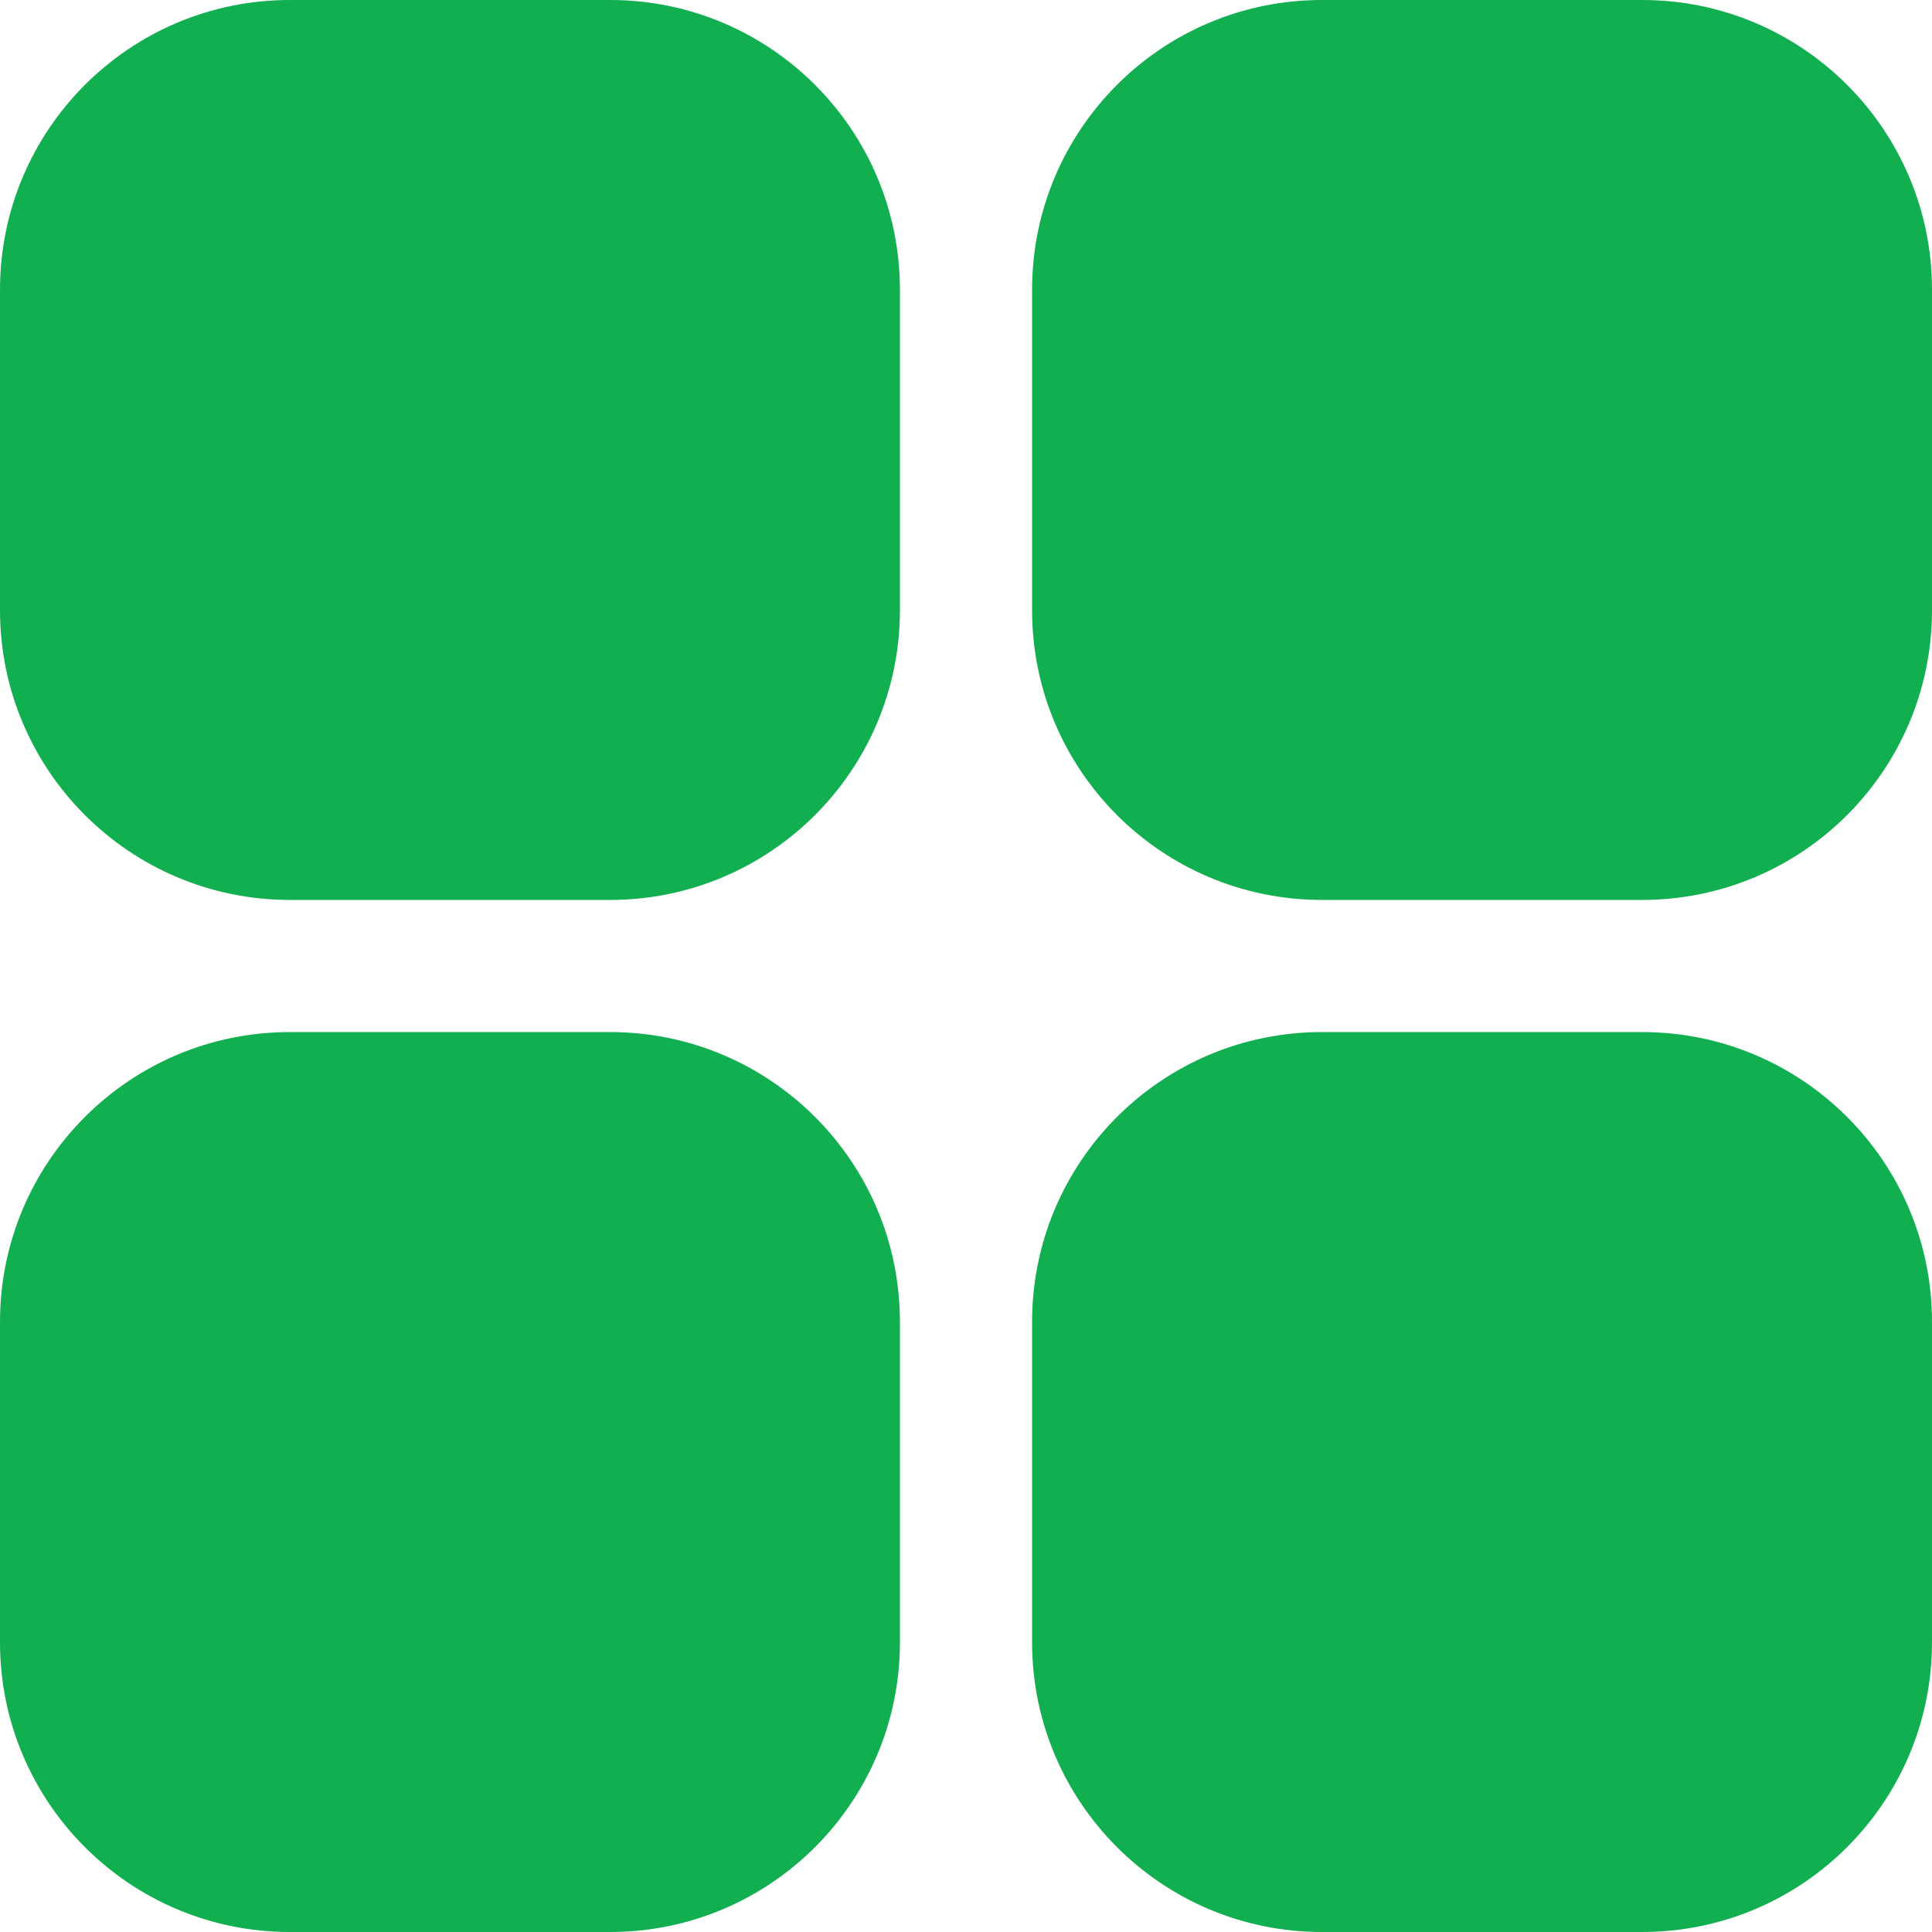
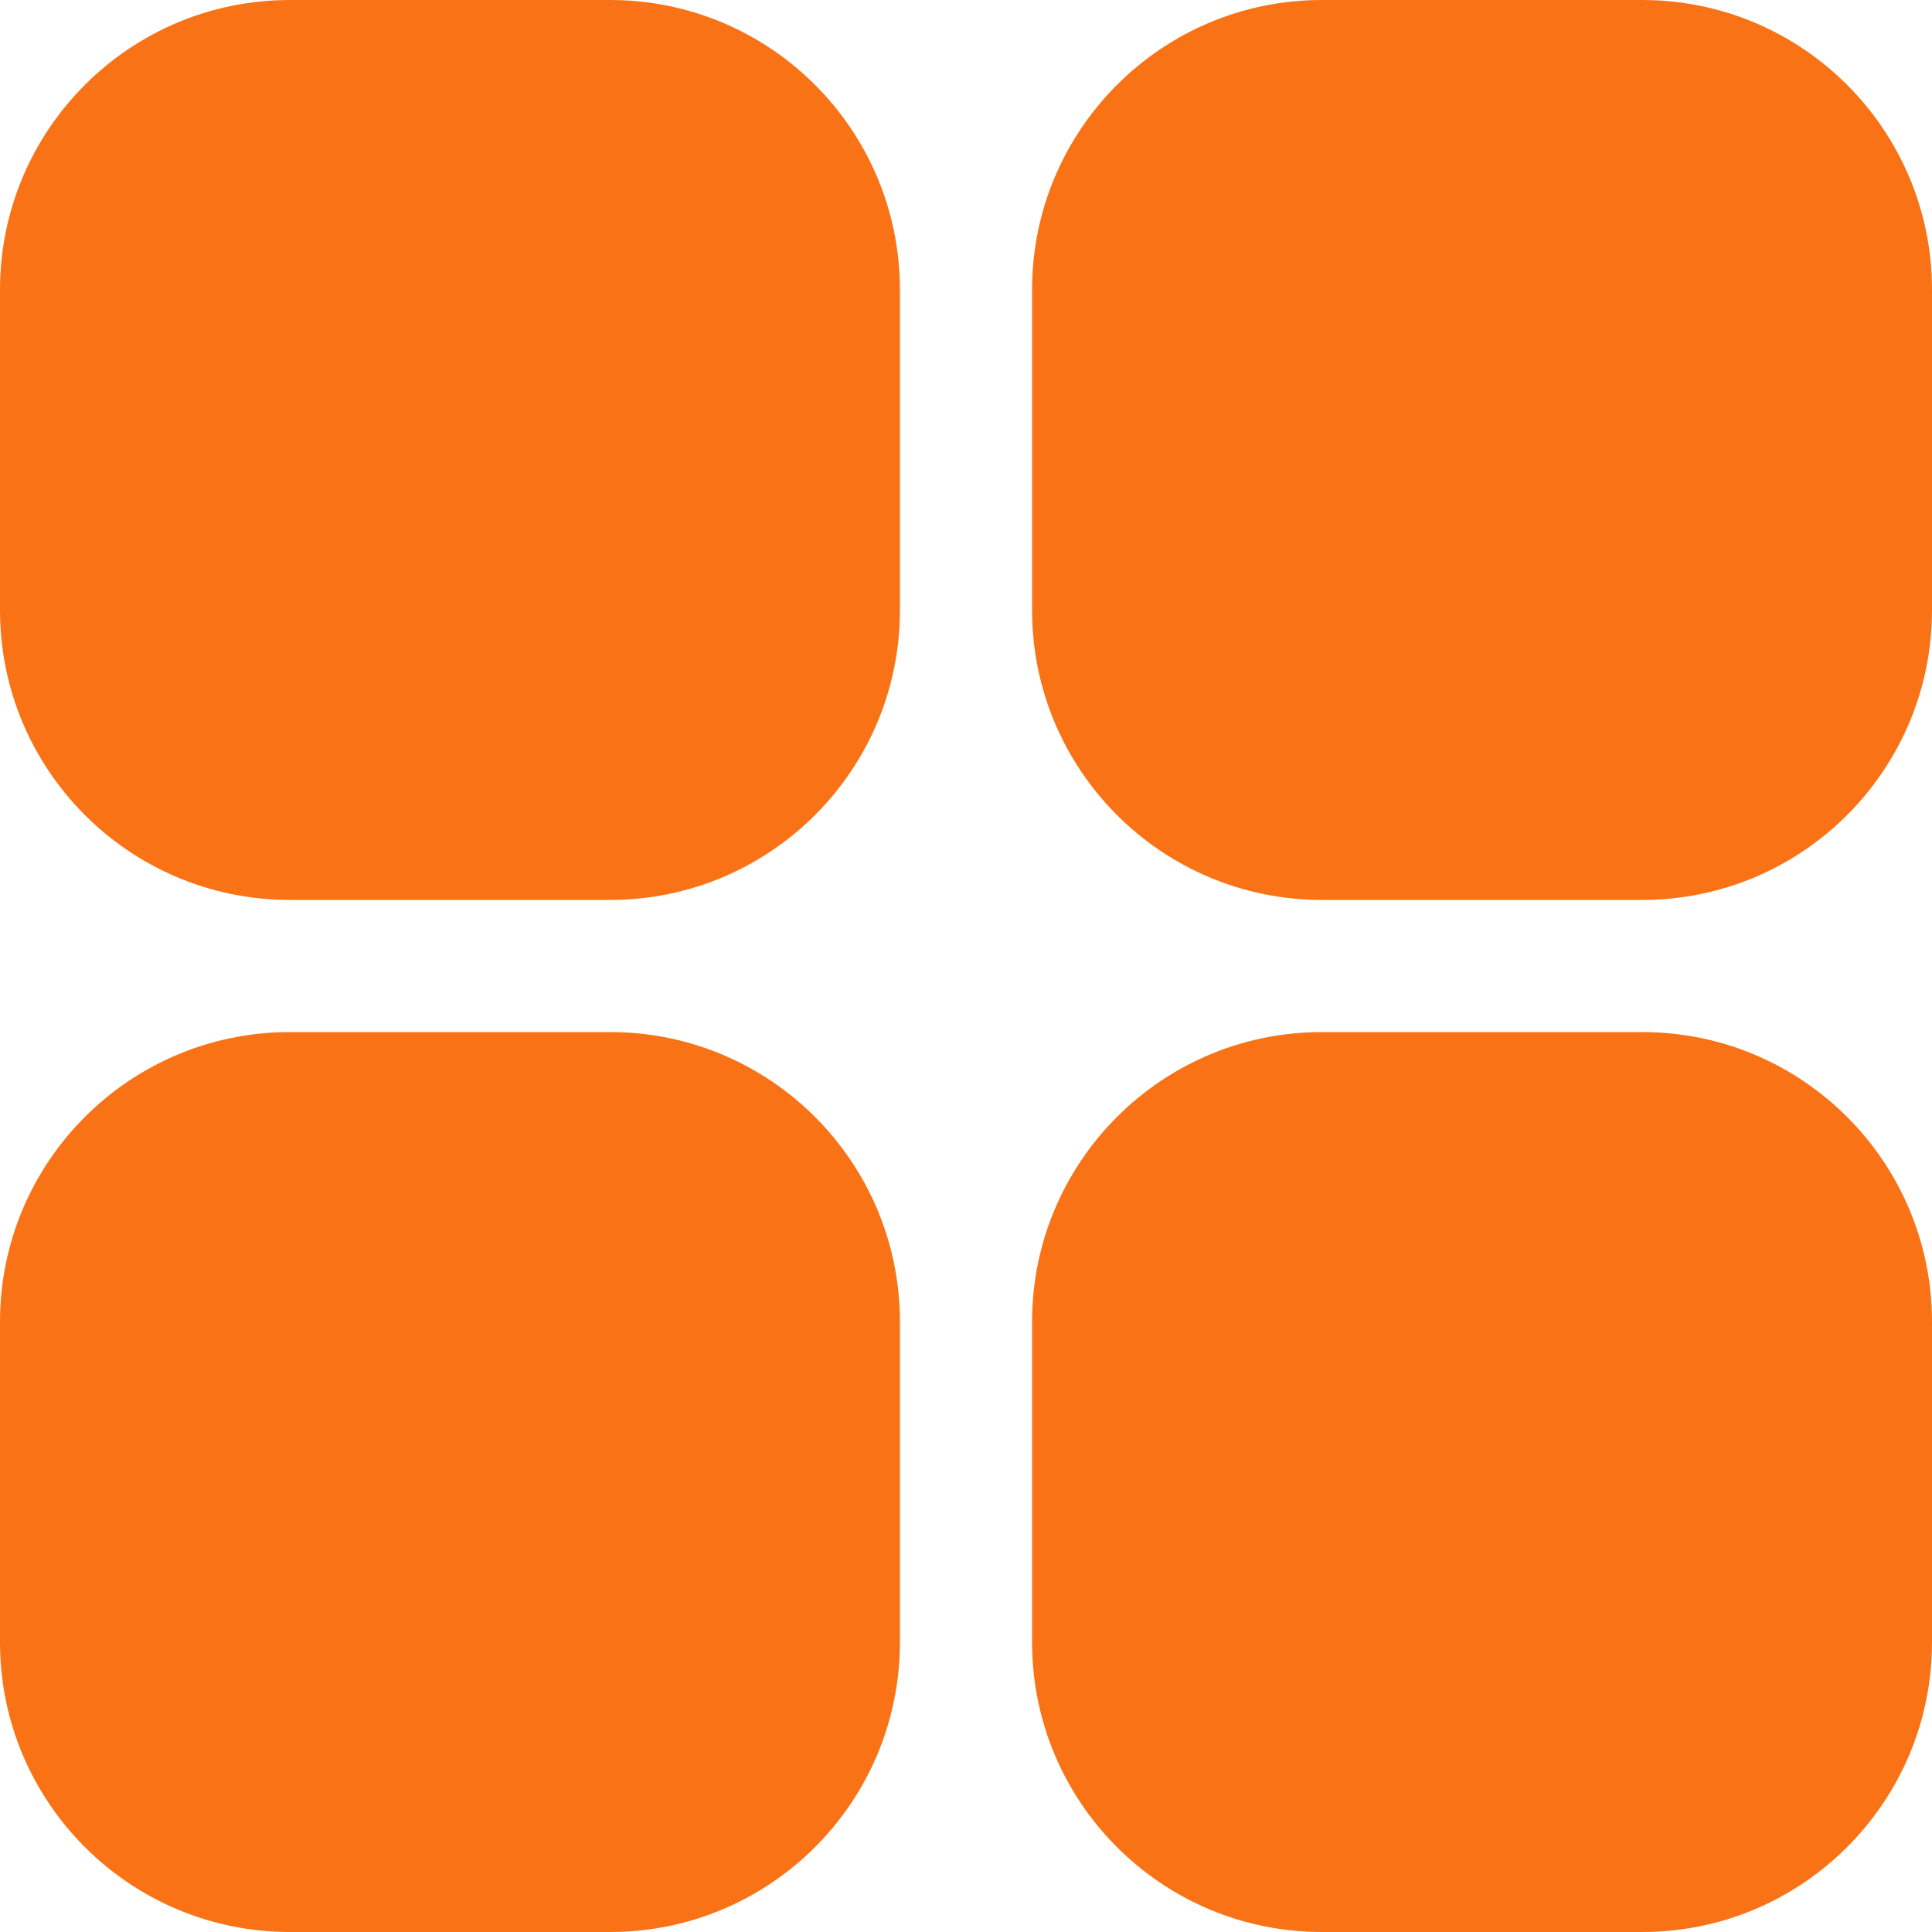
<svg xmlns="http://www.w3.org/2000/svg" width="20" height="20" viewBox="0 0 20 20" fill="none">
-   <rect width="9.316" height="9.316" rx="3" fill="#12AF51" />
-   <rect y="10.684" width="9.316" height="9.316" rx="3" fill="#12AF51" />
-   <rect x="10.684" width="9.316" height="9.316" rx="3" fill="#12AF51" />
-   <rect x="10.684" y="10.684" width="9.316" height="9.316" rx="3" fill="#12AF51" />
+   <rect width="9.316" height="9.316" rx="3" fill="#f97316" />
+   <rect y="10.684" width="9.316" height="9.316" rx="3" fill="#f97316" />
+   <rect x="10.684" width="9.316" height="9.316" rx="3" fill="#f97316" />
+   <rect x="10.684" y="10.684" width="9.316" height="9.316" rx="3" fill="#f97316" />
</svg>
